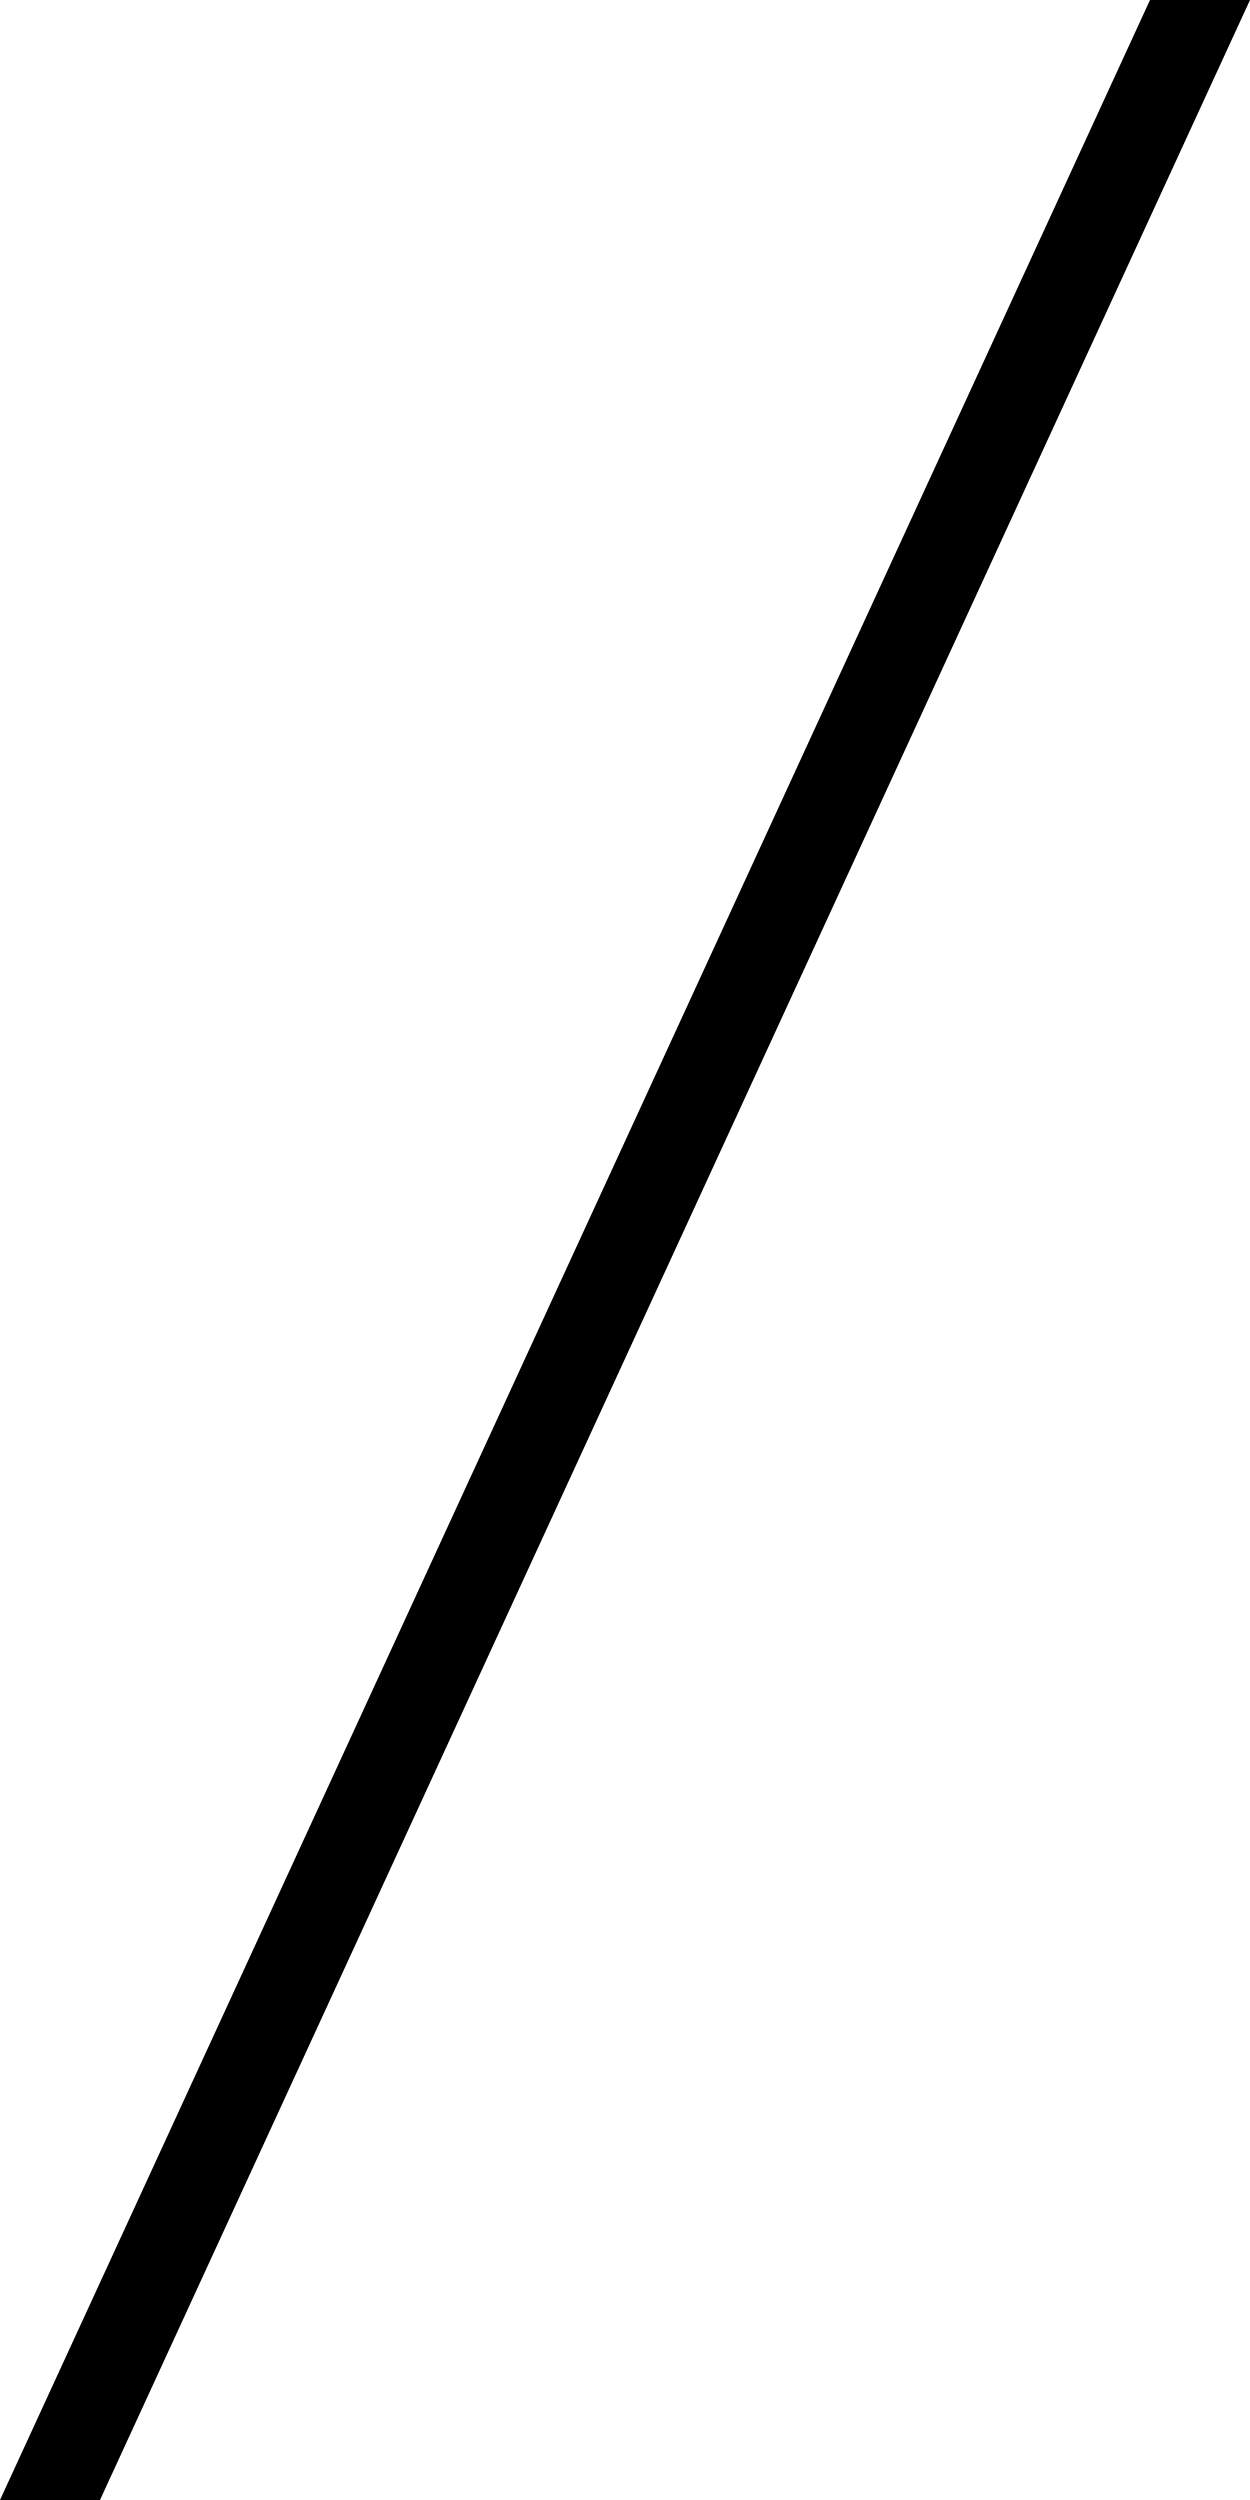
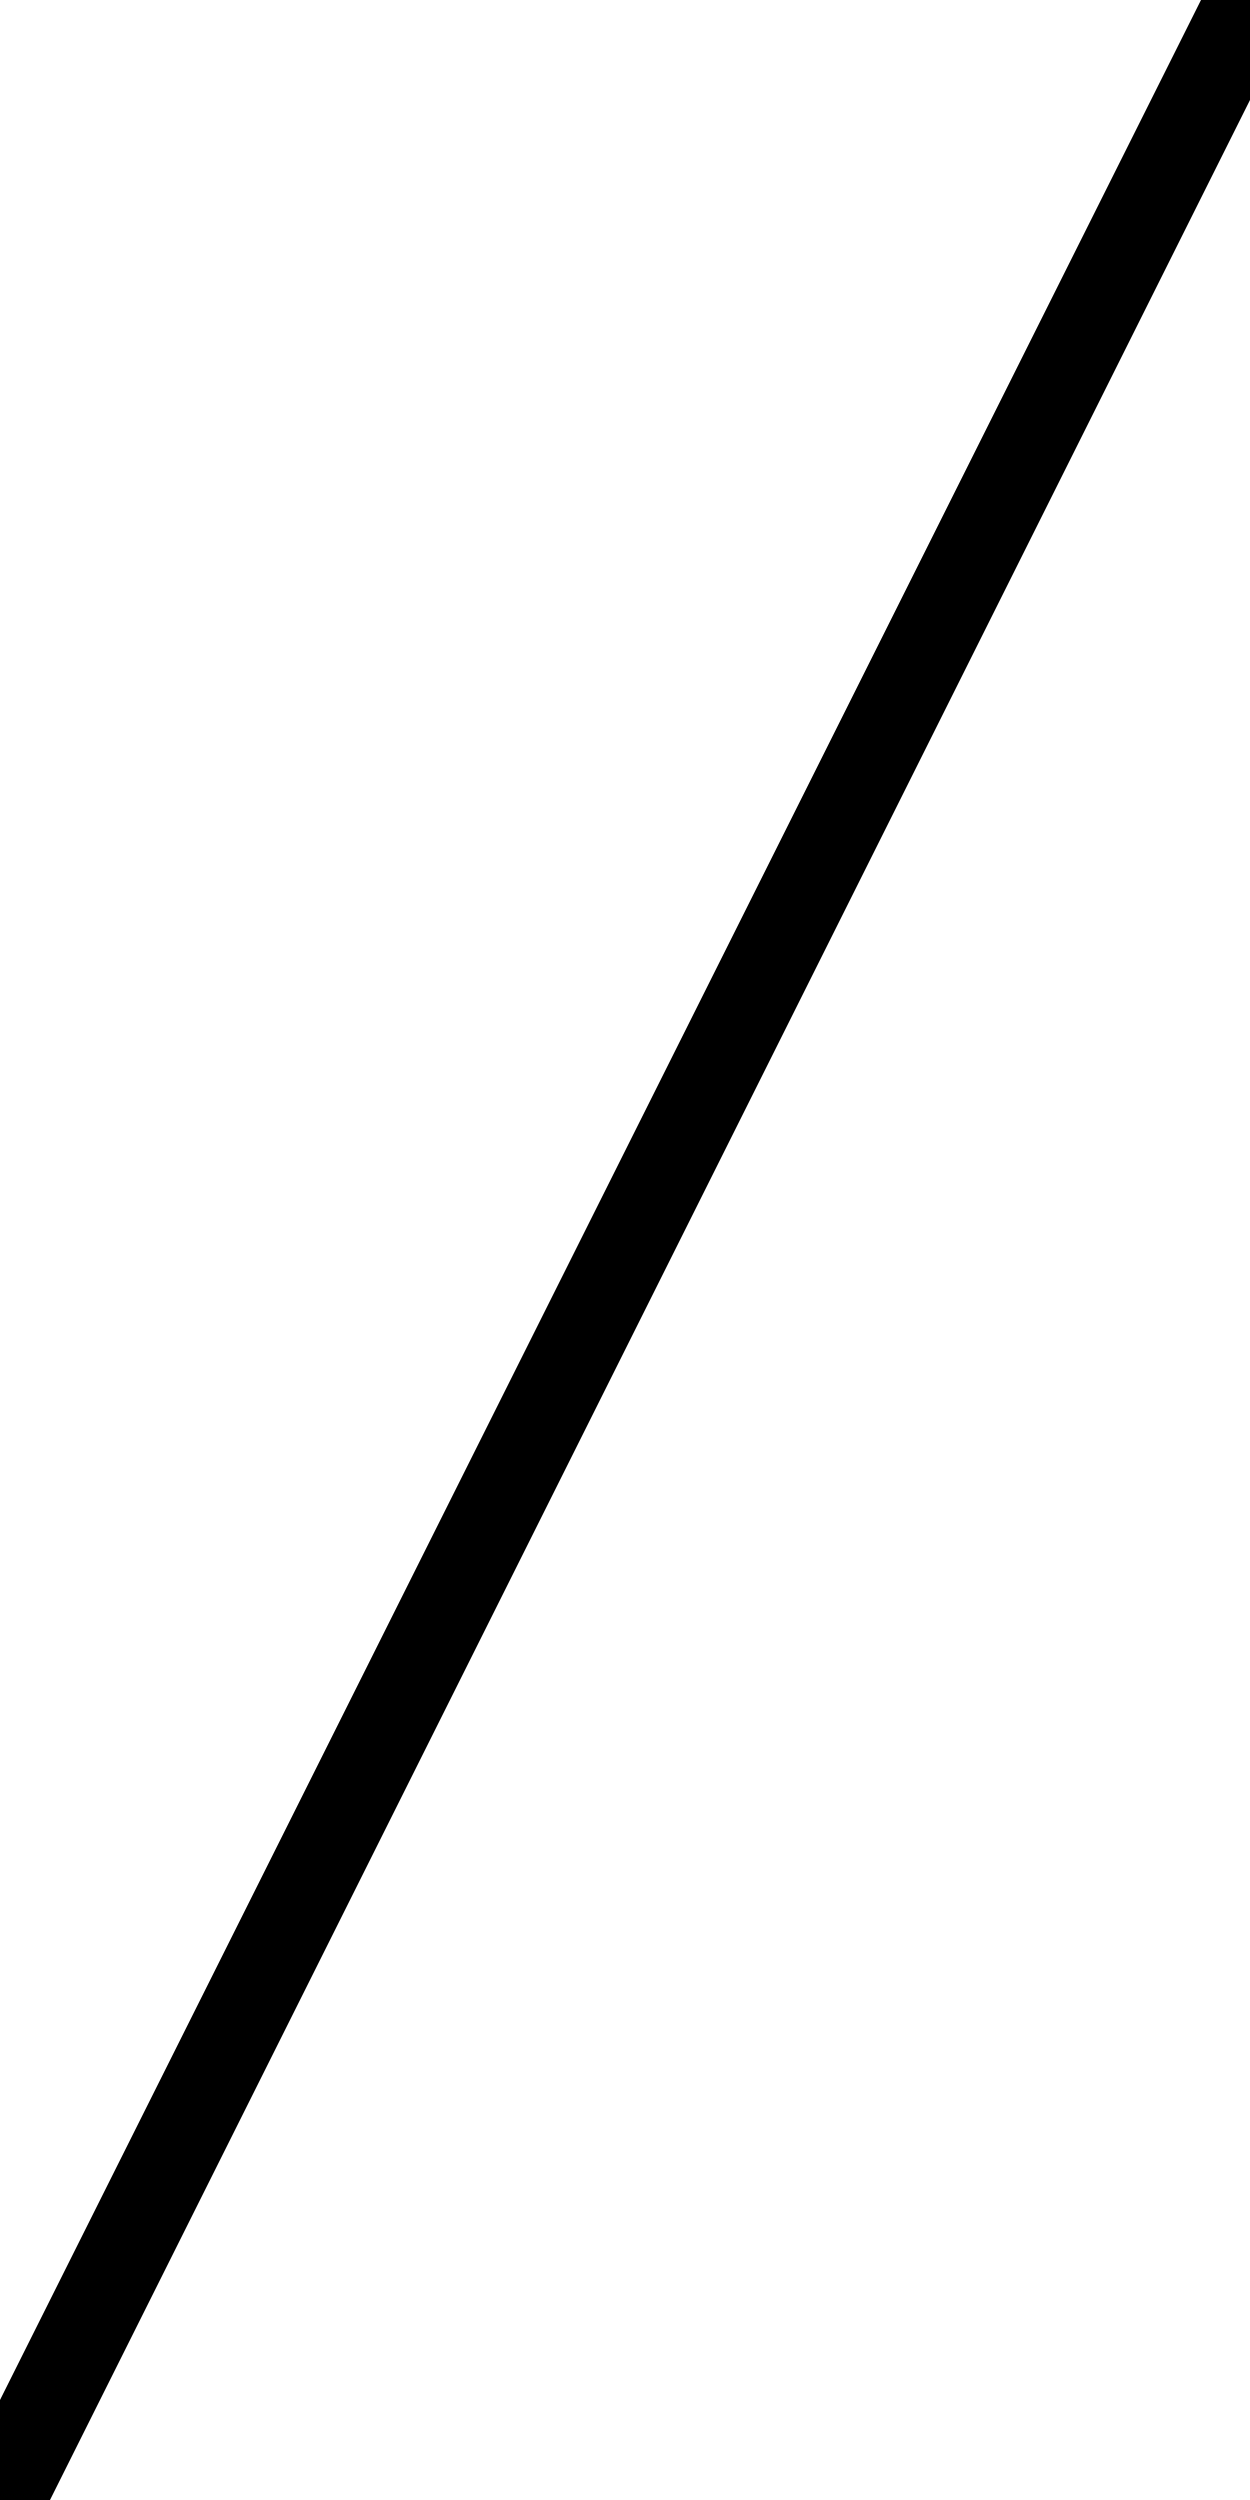
- <svg xmlns="http://www.w3.org/2000/svg" width="500mm" height="1000mm" viewBox="0 0 500 1000" version="1.1" id="svg4584">
-   <defs id="defs4578" />
+ <svg xmlns="http://www.w3.org/2000/svg" width="500mm" height="1000mm" viewBox="0 0 500 1000" version="1.1" id="svg8">
+   <defs id="defs2" />
  <g id="layer1" transform="translate(0,703)">
-     <path style="fill:#000000;fill-opacity:1;stroke:#000000;stroke-width:0;stroke-linecap:butt;stroke-linejoin:miter;stroke-miterlimit:4;stroke-dasharray:none;stroke-opacity:1" d="m 500,-703 h -40 l -460,1000 h 40 z" id="path5374" />
+     <path style="fill:#000000;fill-opacity:1;stroke:#000000;stroke-width:0;stroke-linecap:butt;stroke-linejoin:miter;stroke-miterlimit:4;stroke-dasharray:none;stroke-opacity:1" d="M 0,257 480.4,-703 H 500 v 40 L 20,297 H 0 Z" id="path865" />
  </g>
</svg>
